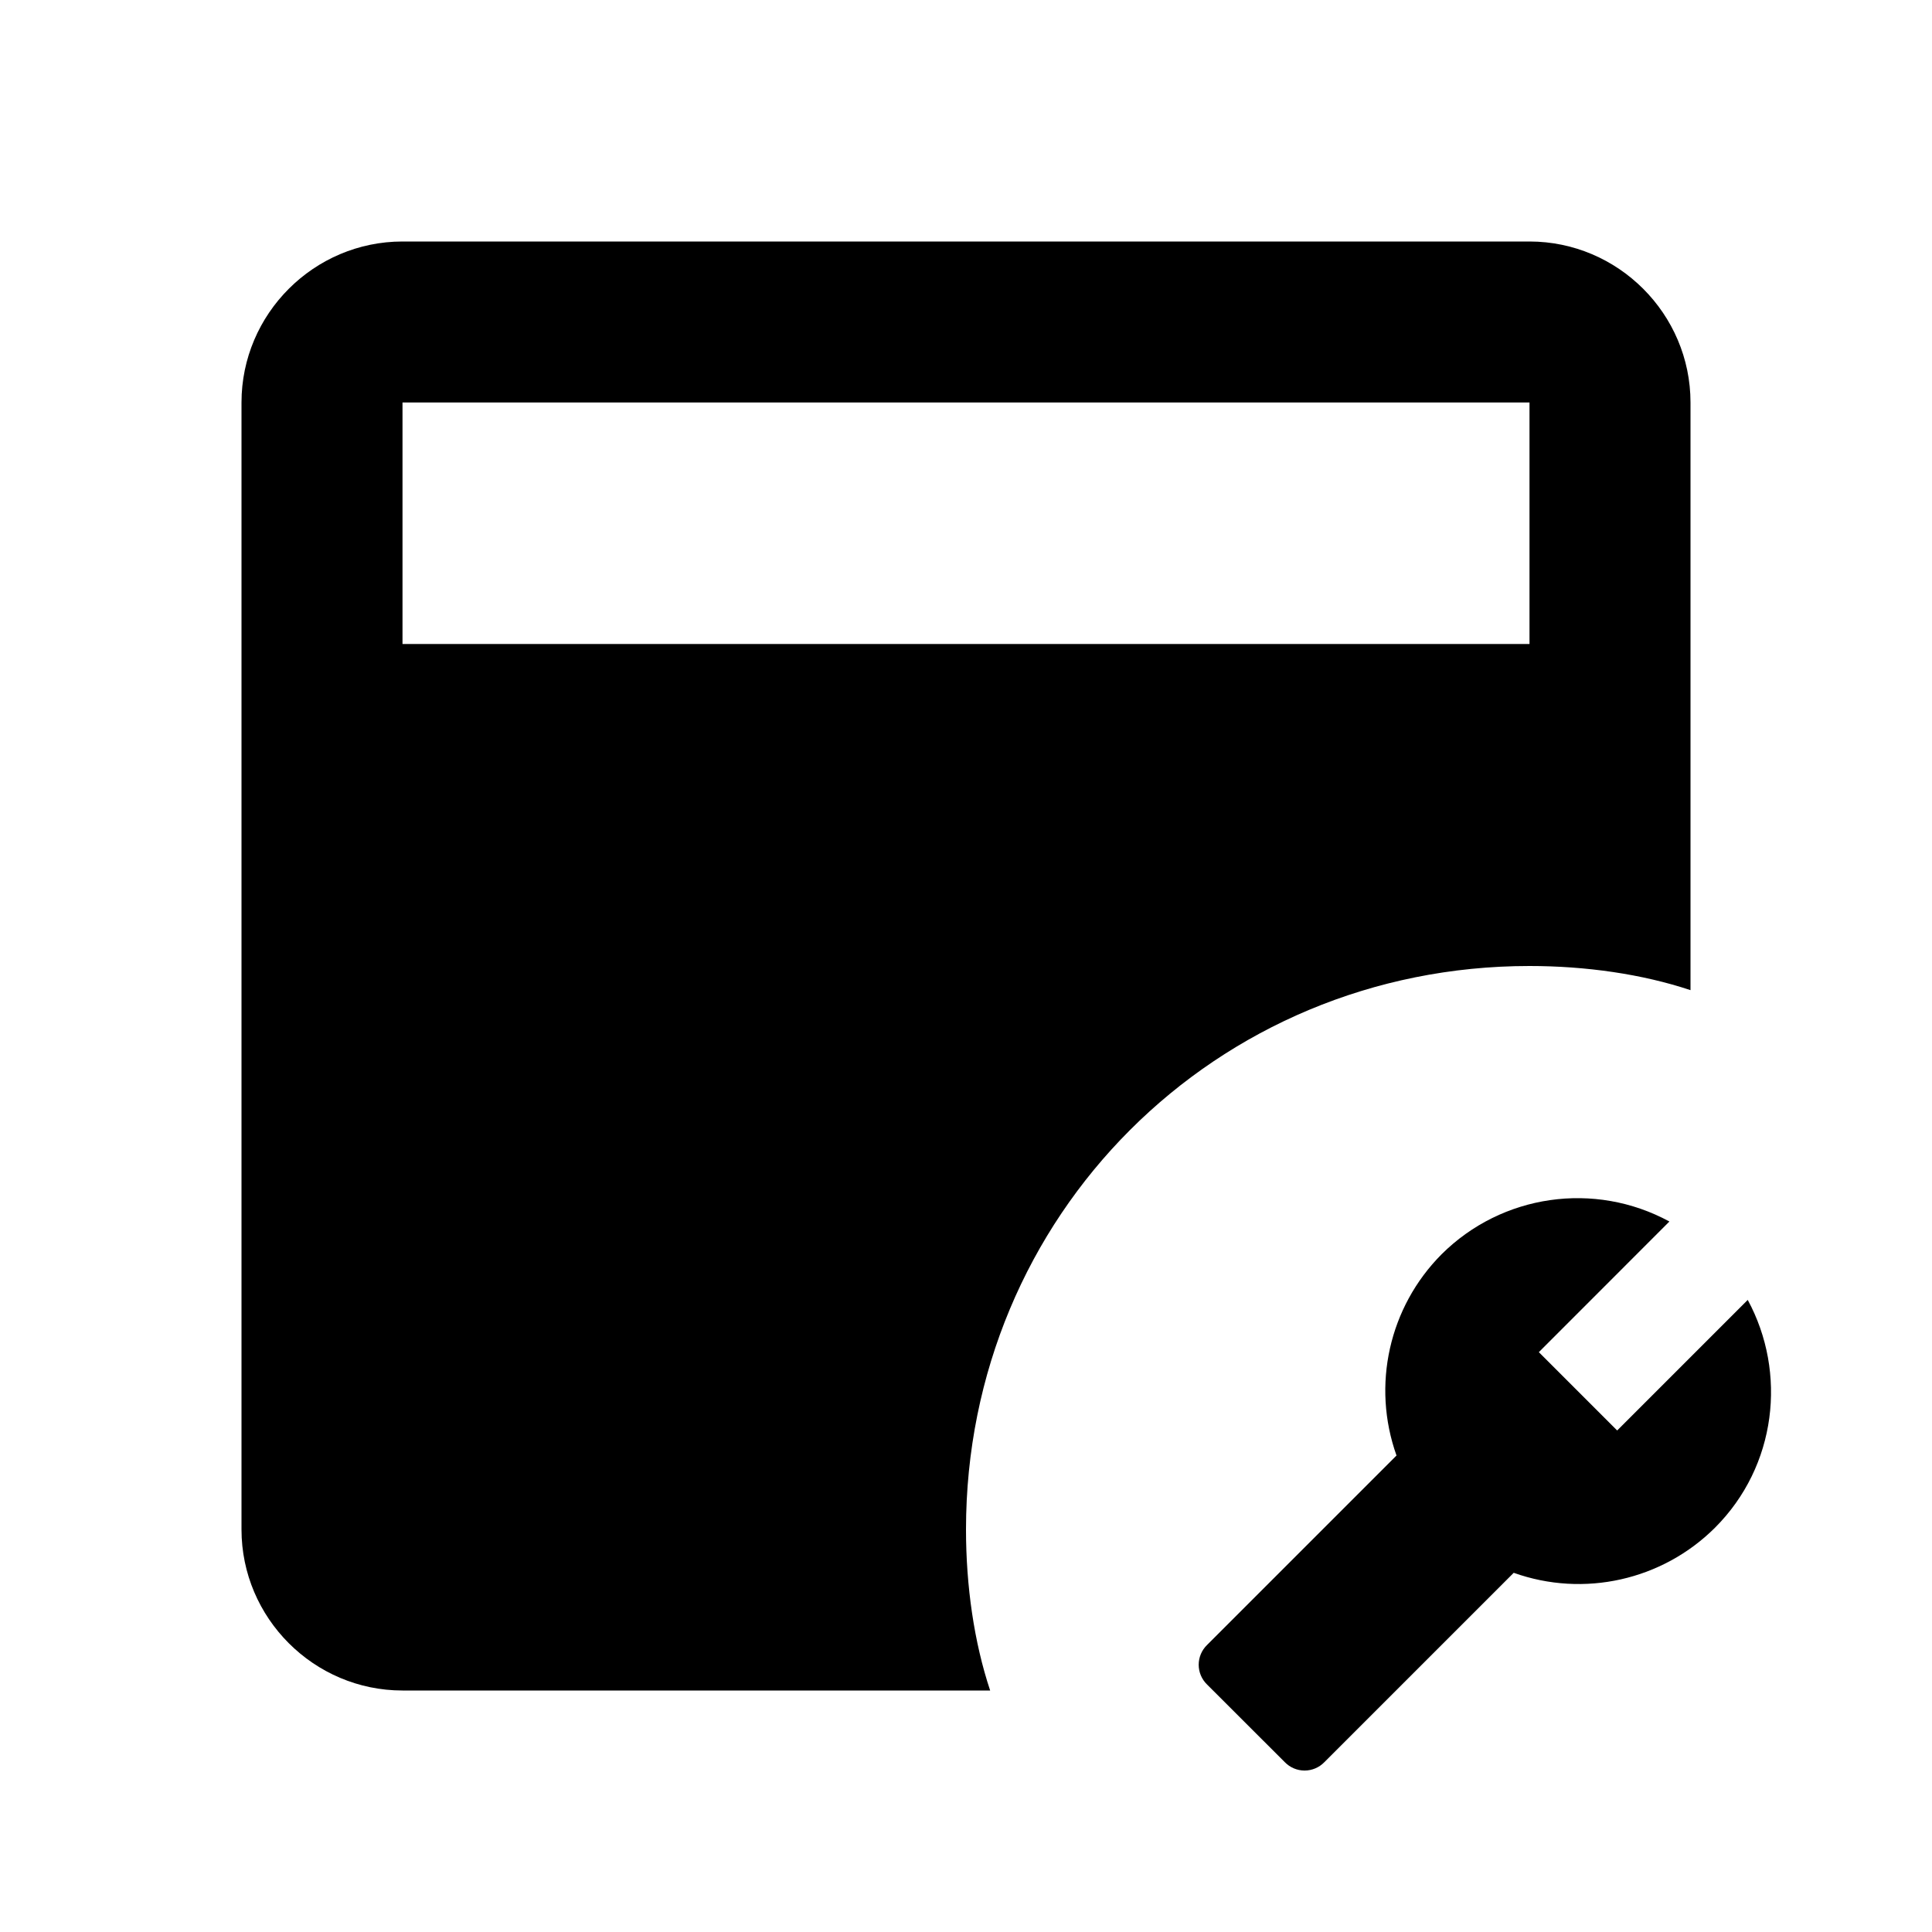
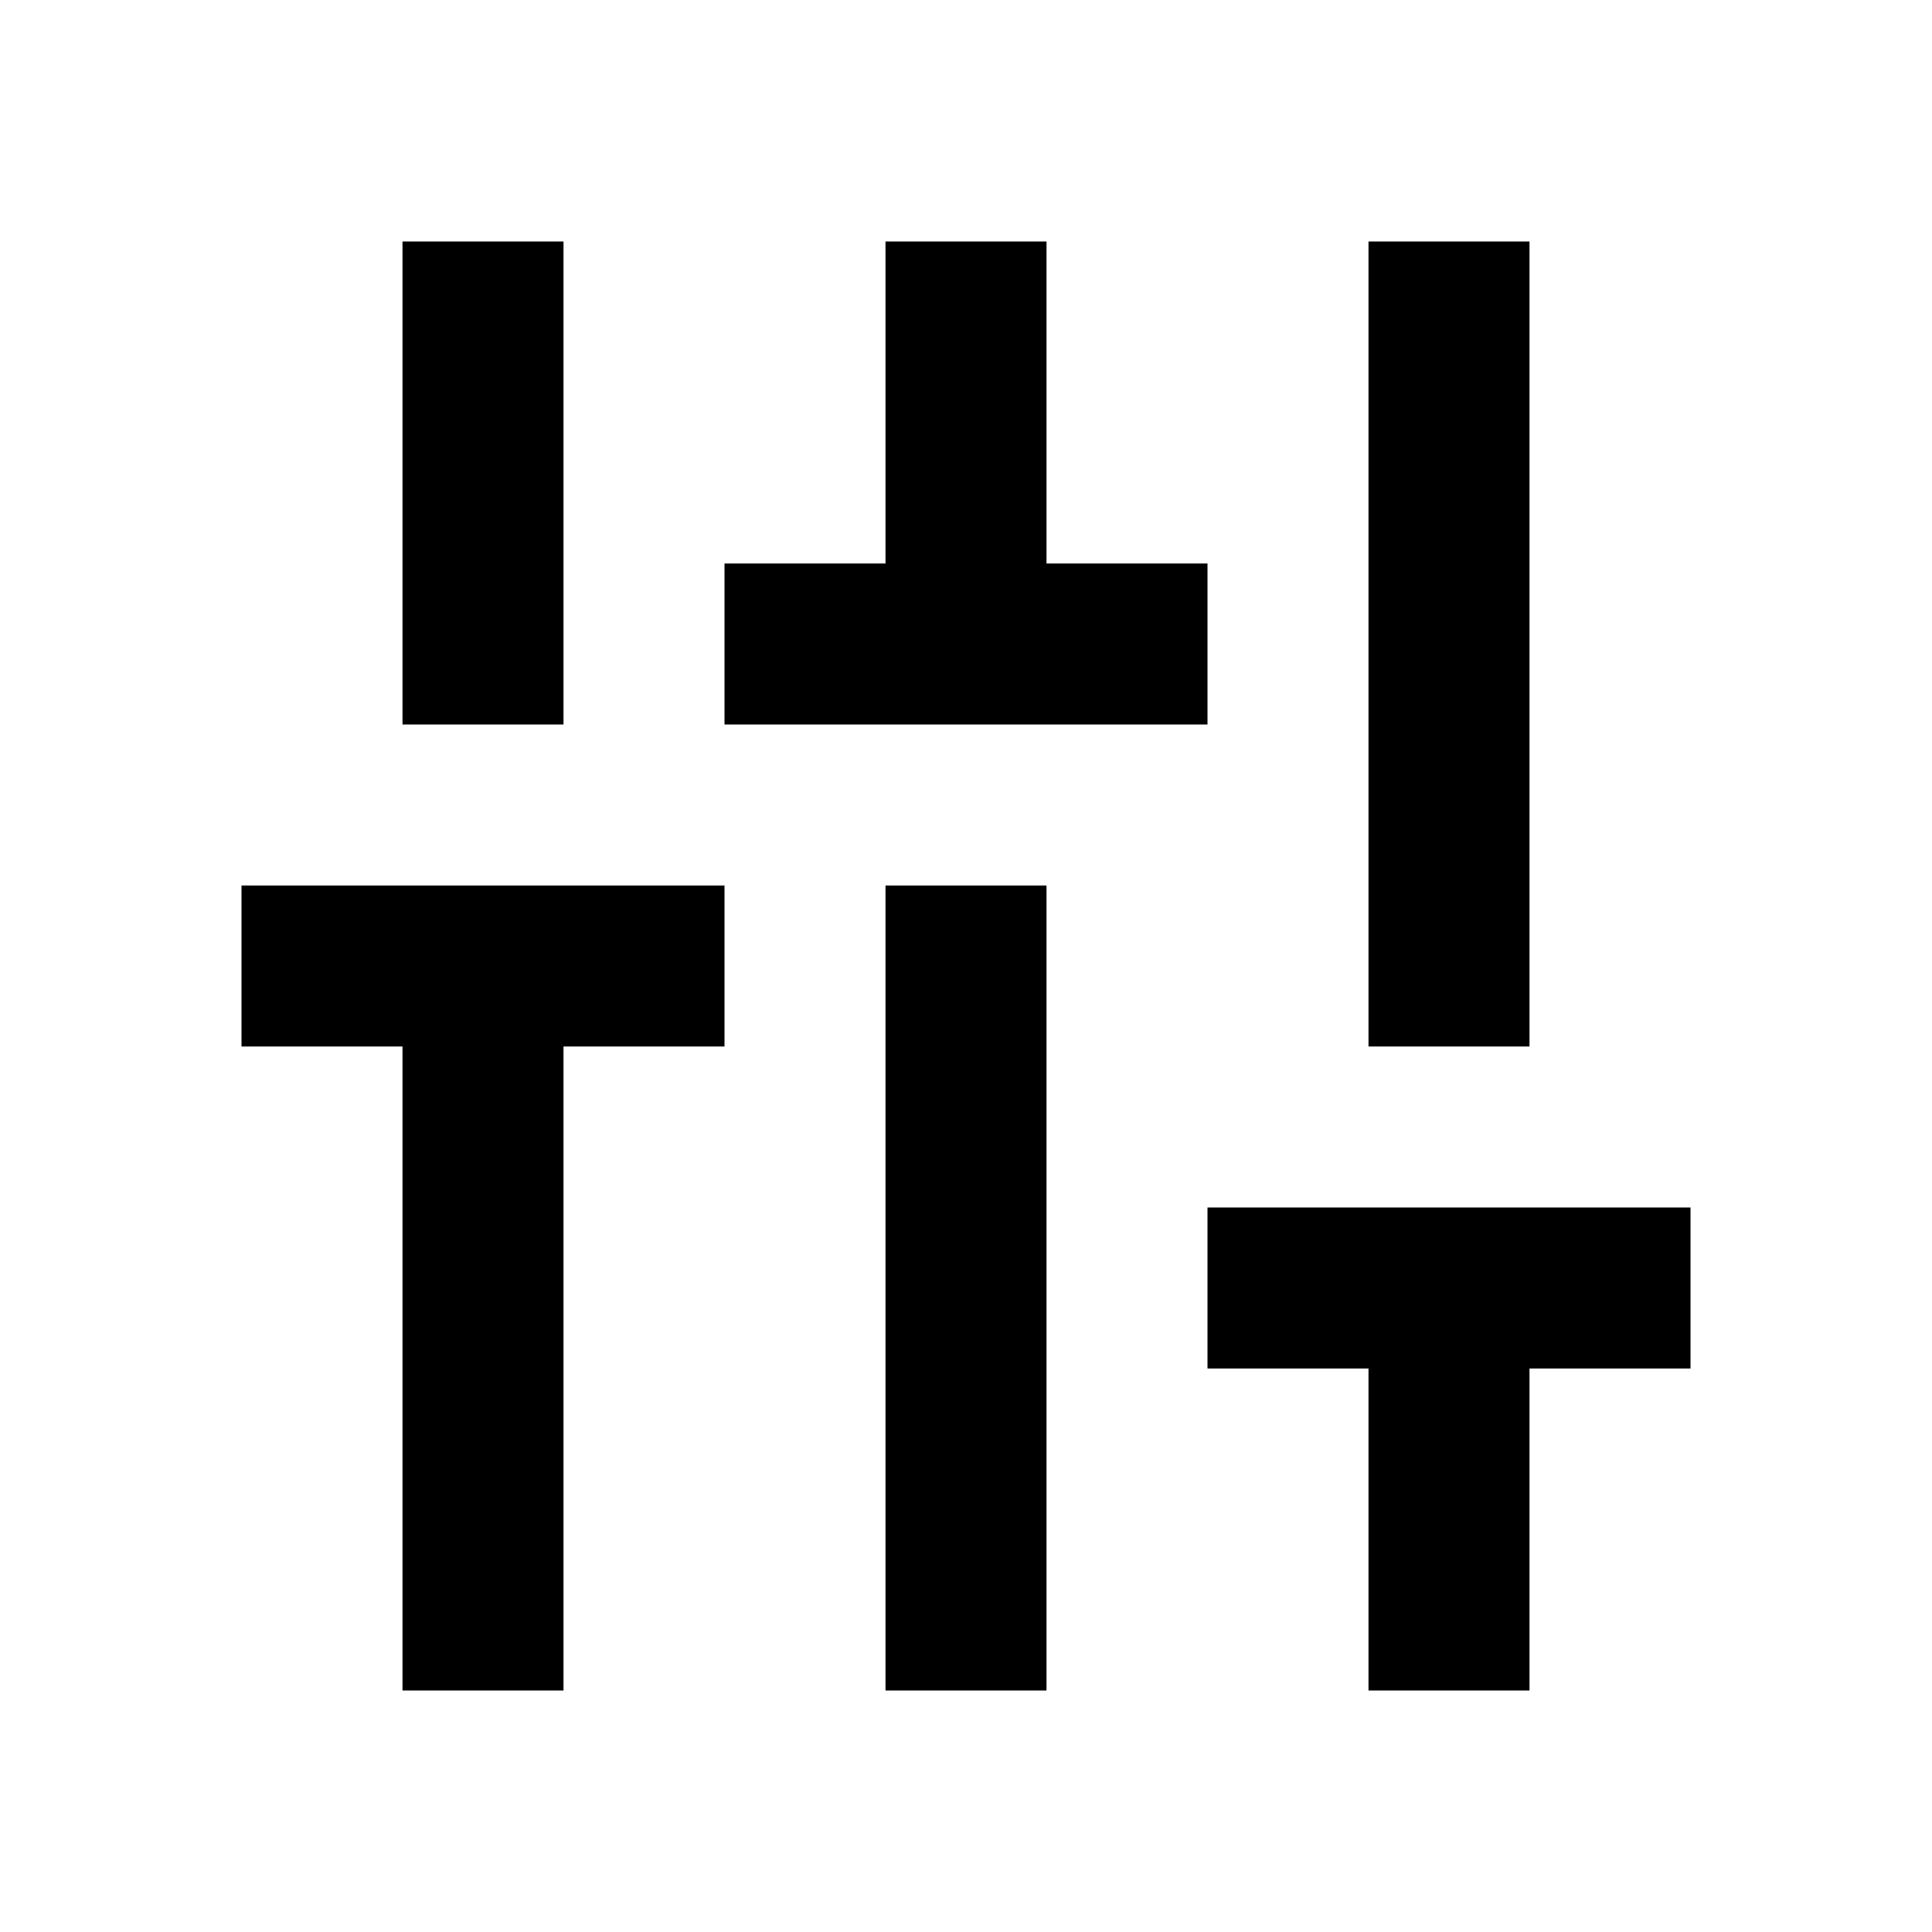
<svg xmlns="http://www.w3.org/2000/svg" width="24" height="24" viewBox="0 0 24 24">
-   <path fill-rule="evenodd" clip-rule="evenodd" d="M12 19c0-3.9 3.1-7 7-7 .7 0 1.4.1 2 .3V5c0-1.1-.9-2-2-2H5c-1.1 0-2 .9-2 2v14c0 1.1.9 2 2 2h7.3c-.2-.6-.3-1.3-.3-2zM5 8V5h14v3H5z" />
-   <path d="M21.304 18.978a2.401 2.401 0 0 1-2.5.56l-2.353 2.353a.342.342 0 0 1-.49 0l-.967-.966a.342.342 0 0 1 0-.49l2.354-2.354a2.401 2.401 0 0 1 .56-2.5 2.393 2.393 0 0 1 2.83-.407l-1.622 1.623.973.973 1.622-1.622c.49.904.36 2.064-.407 2.83z" />
+   <path d="M7 3H5v6h2V3zm12 0h-2v10h2V3zM3 13h2v8h2v-8h2v-2H3v2zm12-6h-2V3h-2v4H9v2h6V7zm-4 14h2V11h-2v10zm4-6v2h2v4h2v-4h2v-2h-6z" />
</svg>
